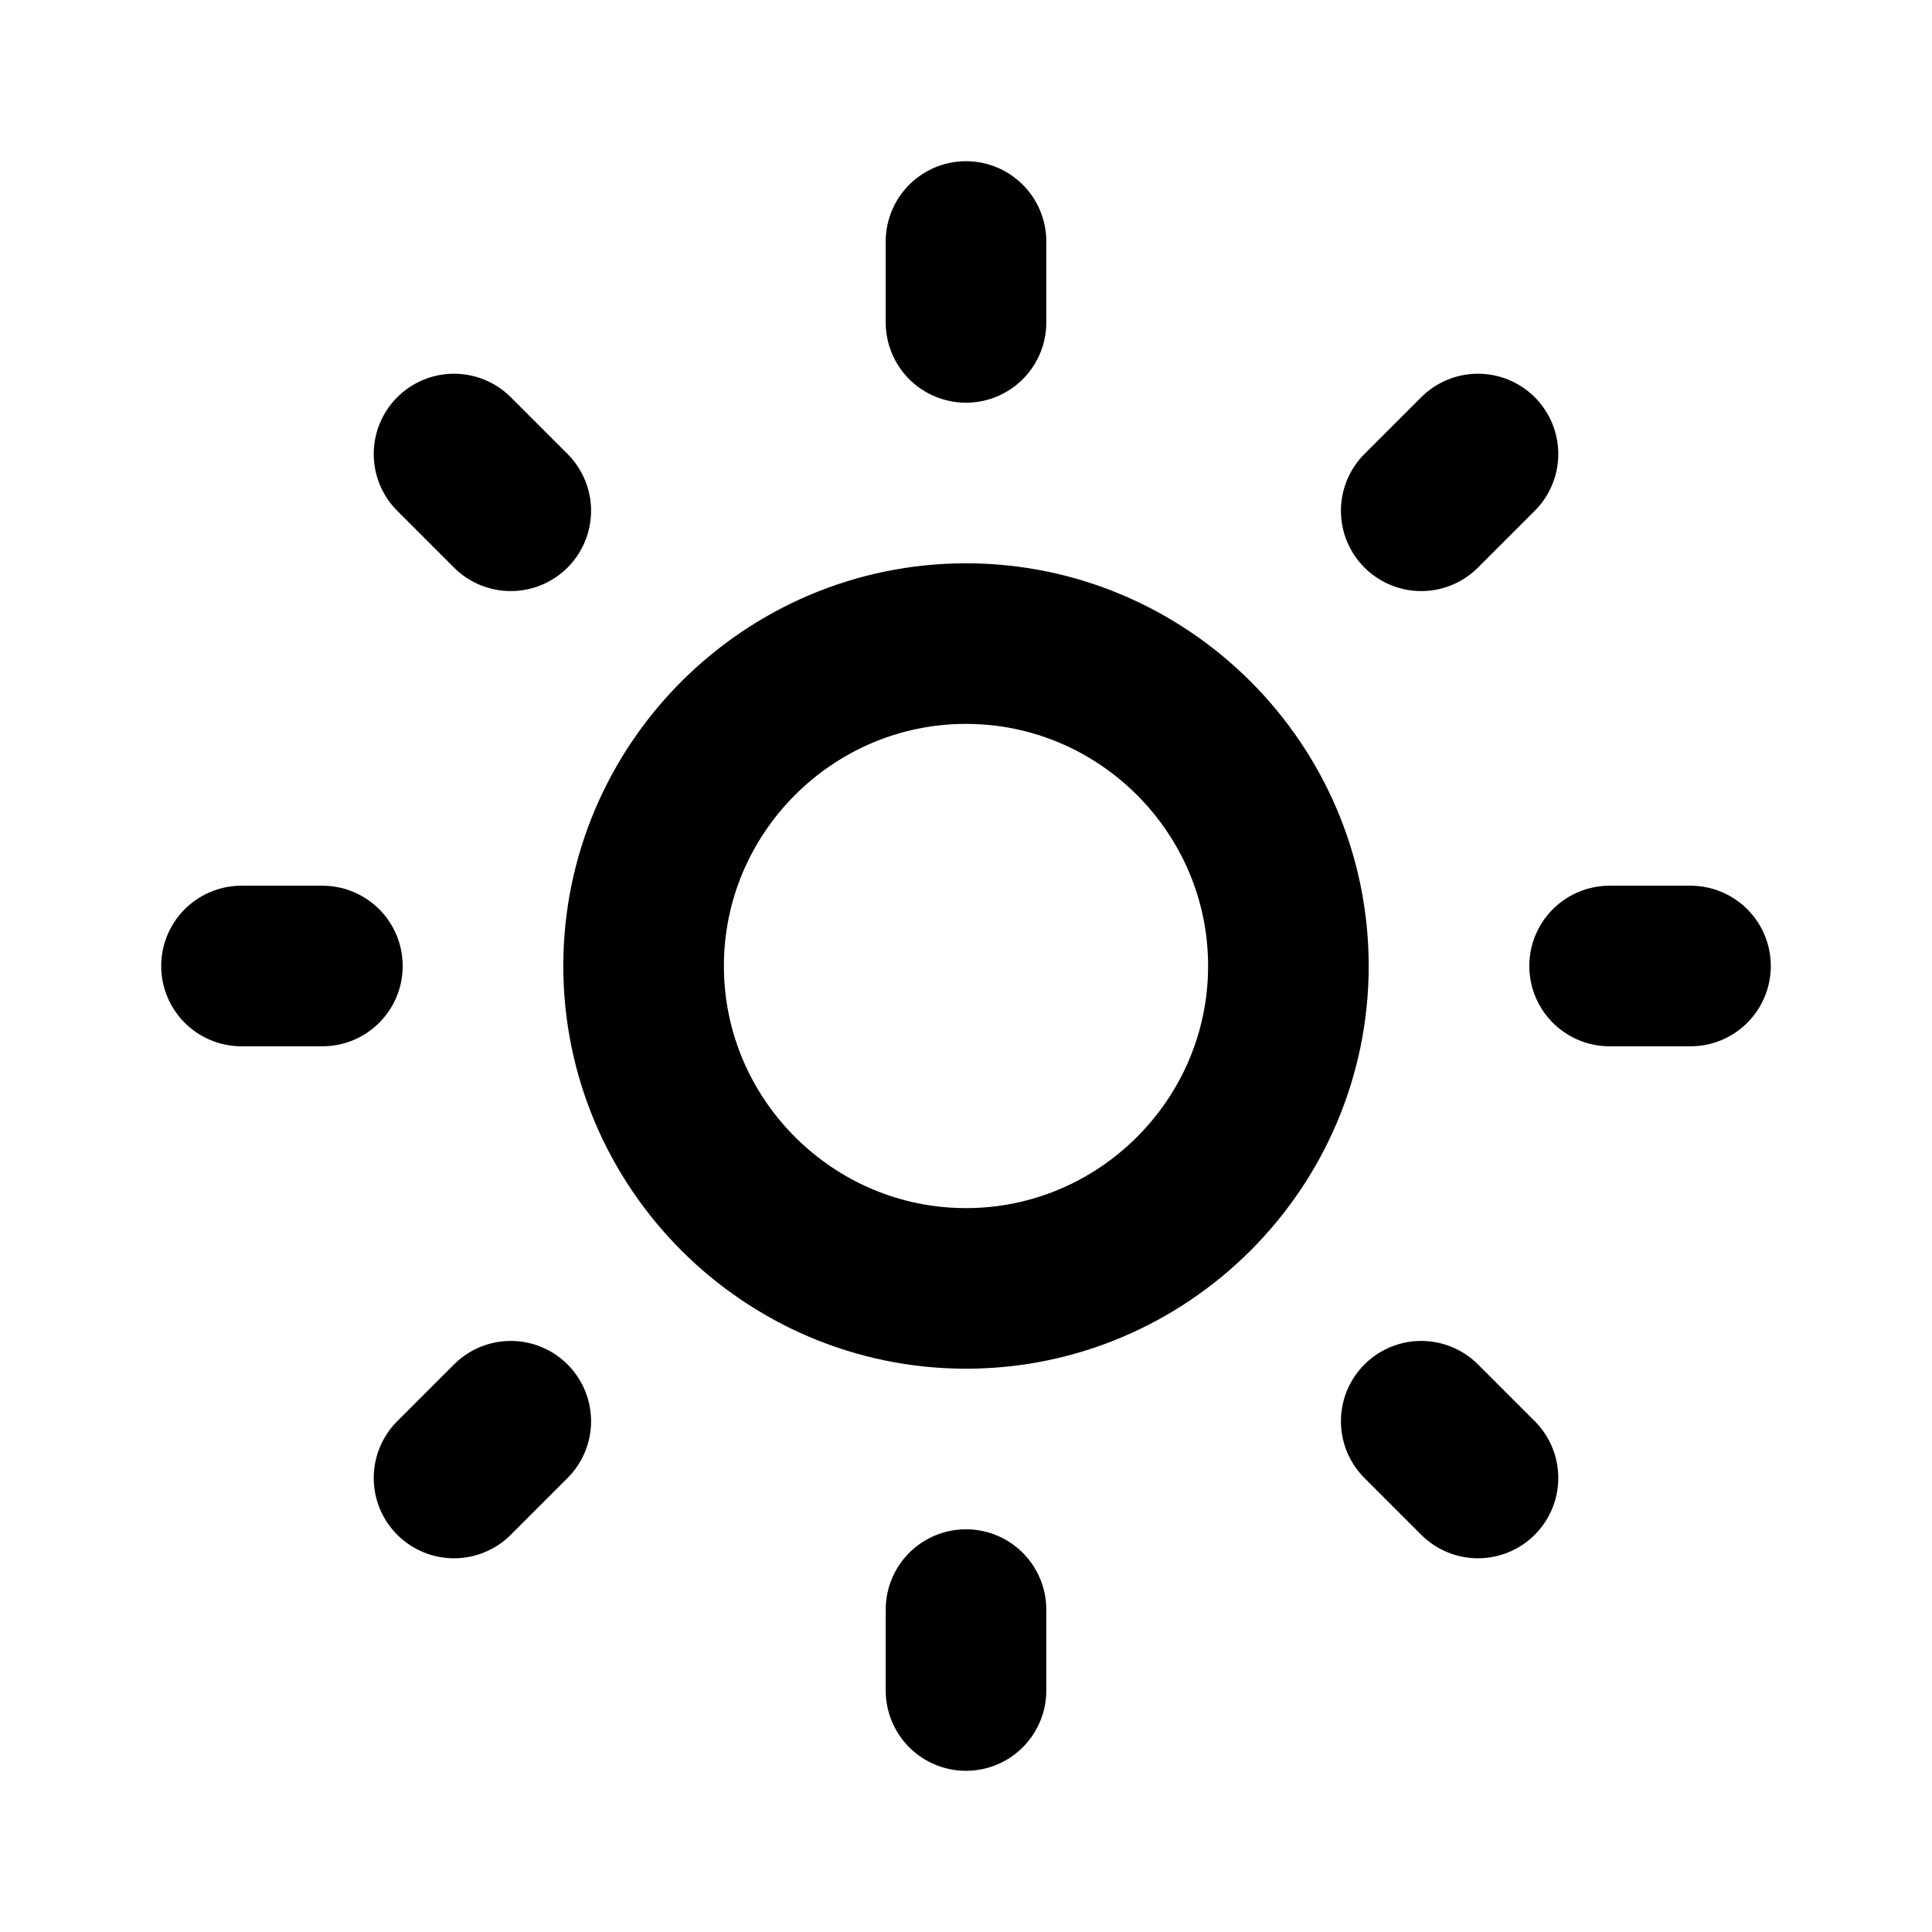
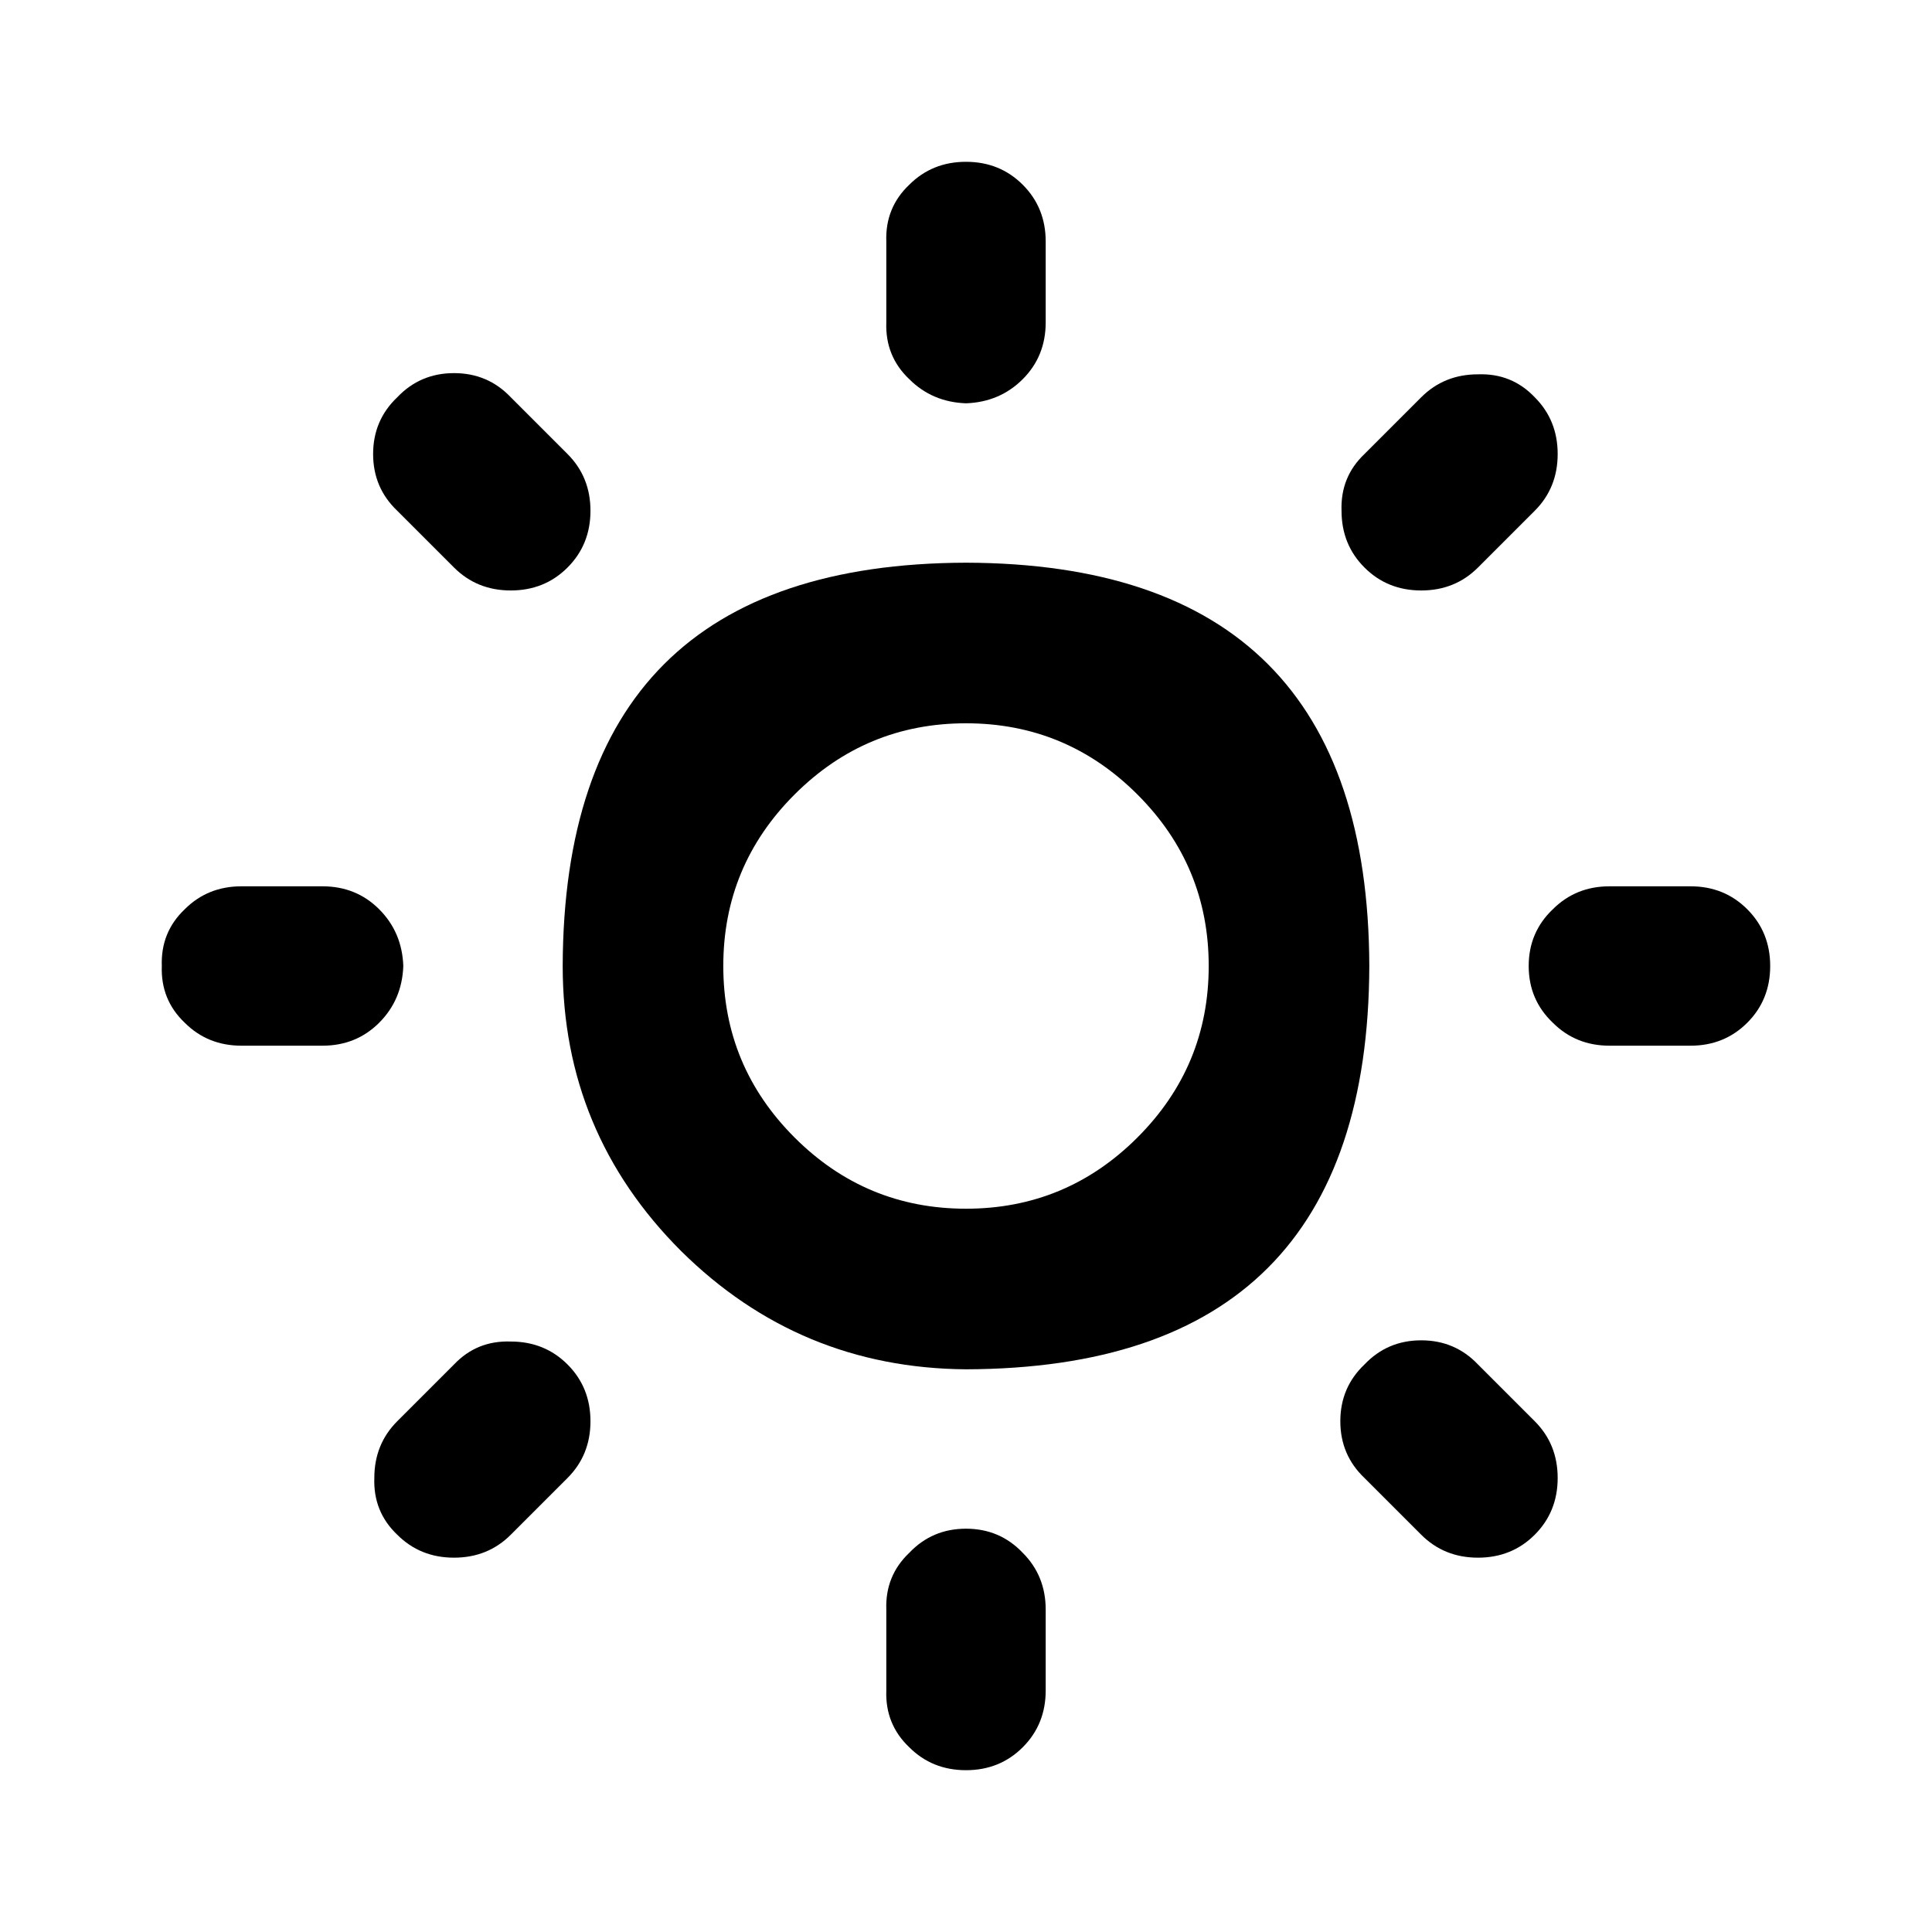
- <svg xmlns:ns0="https://www.gtk.org/grappa" width="16" height="16" ns0:version="1">
-   <path d="M10.67 8.00C10.67 9.47 9.47 10.67 8.00 10.67C6.53 10.67 5.33 9.47 5.33 8.00C5.33 6.53 6.53 5.33 8.00 5.33C9.47 5.33 10.67 6.53 10.67 8.00Z" stroke-width="1.33" stroke-linecap="round" stroke-linejoin="round" stroke="rgb(0,0,0)" fill="none" ns0:stroke="foreground" />
-   <path d="M8.00 2.00L8.00 2.67" stroke-width="1.33" stroke-linecap="round" stroke-linejoin="round" stroke="rgb(0,0,0)" fill="none" ns0:stroke="foreground" />
-   <path d="M8.00 13.33L8.00 14.00" stroke-width="1.33" stroke-linecap="round" stroke-linejoin="round" stroke="rgb(0,0,0)" fill="none" ns0:stroke="foreground" />
-   <path d="M2.00 8.00L2.67 8.00" stroke-width="1.33" stroke-linecap="round" stroke-linejoin="round" stroke="rgb(0,0,0)" fill="none" ns0:stroke="foreground" />
-   <path d="M13.33 8.00L14.00 8.00" stroke-width="1.33" stroke-linecap="round" stroke-linejoin="round" stroke="rgb(0,0,0)" fill="none" ns0:stroke="foreground" />
-   <path d="M12.24 3.76L11.77 4.23" stroke-width="1.33" stroke-linecap="round" stroke-linejoin="round" stroke="rgb(0,0,0)" fill="none" ns0:stroke="foreground" />
-   <path d="M4.23 11.77L3.76 12.24" stroke-width="1.33" stroke-linecap="round" stroke-linejoin="round" stroke="rgb(0,0,0)" fill="none" ns0:stroke="foreground" />
-   <path d="M3.76 3.76L4.23 4.23" stroke-width="1.33" stroke-linecap="round" stroke-linejoin="round" stroke="rgb(0,0,0)" fill="none" ns0:stroke="foreground" />
-   <path d="M11.77 11.77L12.24 12.24" stroke-width="1.33" stroke-linecap="round" stroke-linejoin="round" stroke="rgb(0,0,0)" fill="none" ns0:stroke="foreground" />
+ <svg xmlns:ns0="https://www.gtk.org/grappa" width="16" height="16" ns0:version="2">
+   <path d="M11.34 8.00Q11.33 11.33 8.00 11.34Q6.62 11.33 5.64 10.36Q4.66 9.38 4.66 8.00Q4.67 4.67 8.00 4.66Q11.33 4.67 11.34 8.00ZM10.01 8.00Q10.01 7.17 9.42 6.58Q8.83 5.99 8.00 5.99Q7.17 5.99 6.58 6.58Q5.99 7.17 5.99 8.00Q5.99 8.83 6.58 9.42Q7.17 10.01 8.00 10.01Q8.83 10.01 9.42 9.42Q10.01 8.83 10.01 8.00Z" stroke="none" fill="rgb(0,0,0)" ns0:fill="foreground" />
+   <path d="M8.66 2.00L8.66 2.67Q8.66 2.95 8.47 3.14Q8.28 3.33 8.00 3.34Q7.72 3.33 7.53 3.14Q7.33 2.95 7.34 2.67L7.34 2.00Q7.33 1.72 7.53 1.53Q7.72 1.34 8.00 1.34Q8.28 1.34 8.47 1.53Q8.66 1.72 8.66 2.00Z" stroke="none" fill="rgb(0,0,0)" ns0:fill="foreground" />
+   <path d="M8.66 13.33L8.66 14.00Q8.66 14.28 8.47 14.47Q8.28 14.66 8.00 14.66Q7.72 14.66 7.53 14.47Q7.33 14.28 7.34 14.00L7.34 13.33Q7.33 13.05 7.53 12.86Q7.72 12.66 8.00 12.66Q8.28 12.66 8.47 12.86Q8.66 13.05 8.66 13.33Z" stroke="none" fill="rgb(0,0,0)" ns0:fill="foreground" />
+   <path d="M2.00 7.34L2.67 7.34Q2.95 7.34 3.14 7.53Q3.33 7.72 3.34 8.00Q3.33 8.28 3.14 8.47Q2.95 8.66 2.67 8.66L2.00 8.66Q1.72 8.66 1.53 8.47Q1.33 8.28 1.34 8.00Q1.33 7.72 1.53 7.53Q1.72 7.34 2.00 7.34Z" stroke="none" fill="rgb(0,0,0)" ns0:fill="foreground" />
+   <path d="M13.33 7.34L14.00 7.34Q14.28 7.34 14.47 7.53Q14.66 7.72 14.66 8.00Q14.66 8.28 14.47 8.47Q14.28 8.66 14.00 8.66L13.33 8.66Q13.05 8.66 12.86 8.47Q12.66 8.28 12.66 8.00Q12.66 7.72 12.86 7.53Q13.05 7.34 13.33 7.34Z" stroke="none" fill="rgb(0,0,0)" ns0:fill="foreground" />
+   <path d="M12.71 4.23L12.24 4.70Q12.05 4.89 11.77 4.89Q11.49 4.89 11.30 4.70Q11.11 4.51 11.11 4.23Q11.10 3.95 11.30 3.76L11.77 3.29Q11.96 3.10 12.24 3.10Q12.52 3.09 12.71 3.29Q12.90 3.48 12.90 3.76Q12.90 4.04 12.71 4.23Z" stroke="none" fill="rgb(0,0,0)" ns0:fill="foreground" />
+   <path d="M4.70 12.24L4.23 12.71Q4.04 12.90 3.76 12.90Q3.48 12.90 3.29 12.71Q3.09 12.52 3.10 12.24Q3.10 11.96 3.29 11.77L3.76 11.30Q3.95 11.10 4.23 11.11Q4.51 11.11 4.70 11.30Q4.89 11.49 4.89 11.77Q4.89 12.05 4.70 12.24Z" stroke="none" fill="rgb(0,0,0)" ns0:fill="foreground" />
+   <path d="M4.23 3.29L4.70 3.76Q4.89 3.95 4.89 4.23Q4.89 4.51 4.70 4.70Q4.51 4.89 4.23 4.89Q3.95 4.89 3.76 4.70L3.29 4.23Q3.09 4.04 3.09 3.76Q3.09 3.48 3.29 3.29Q3.48 3.09 3.76 3.09Q4.04 3.09 4.23 3.29Z" stroke="none" fill="rgb(0,0,0)" ns0:fill="foreground" />
+   <path d="M12.24 11.30L12.71 11.77Q12.90 11.96 12.90 12.24Q12.90 12.52 12.71 12.71Q12.52 12.90 12.24 12.90Q11.96 12.90 11.77 12.71L11.30 12.24Q11.10 12.05 11.10 11.77Q11.10 11.49 11.30 11.30Q11.49 11.10 11.77 11.10Q12.05 11.10 12.24 11.30Z" stroke="none" fill="rgb(0,0,0)" ns0:fill="foreground" />
</svg>
